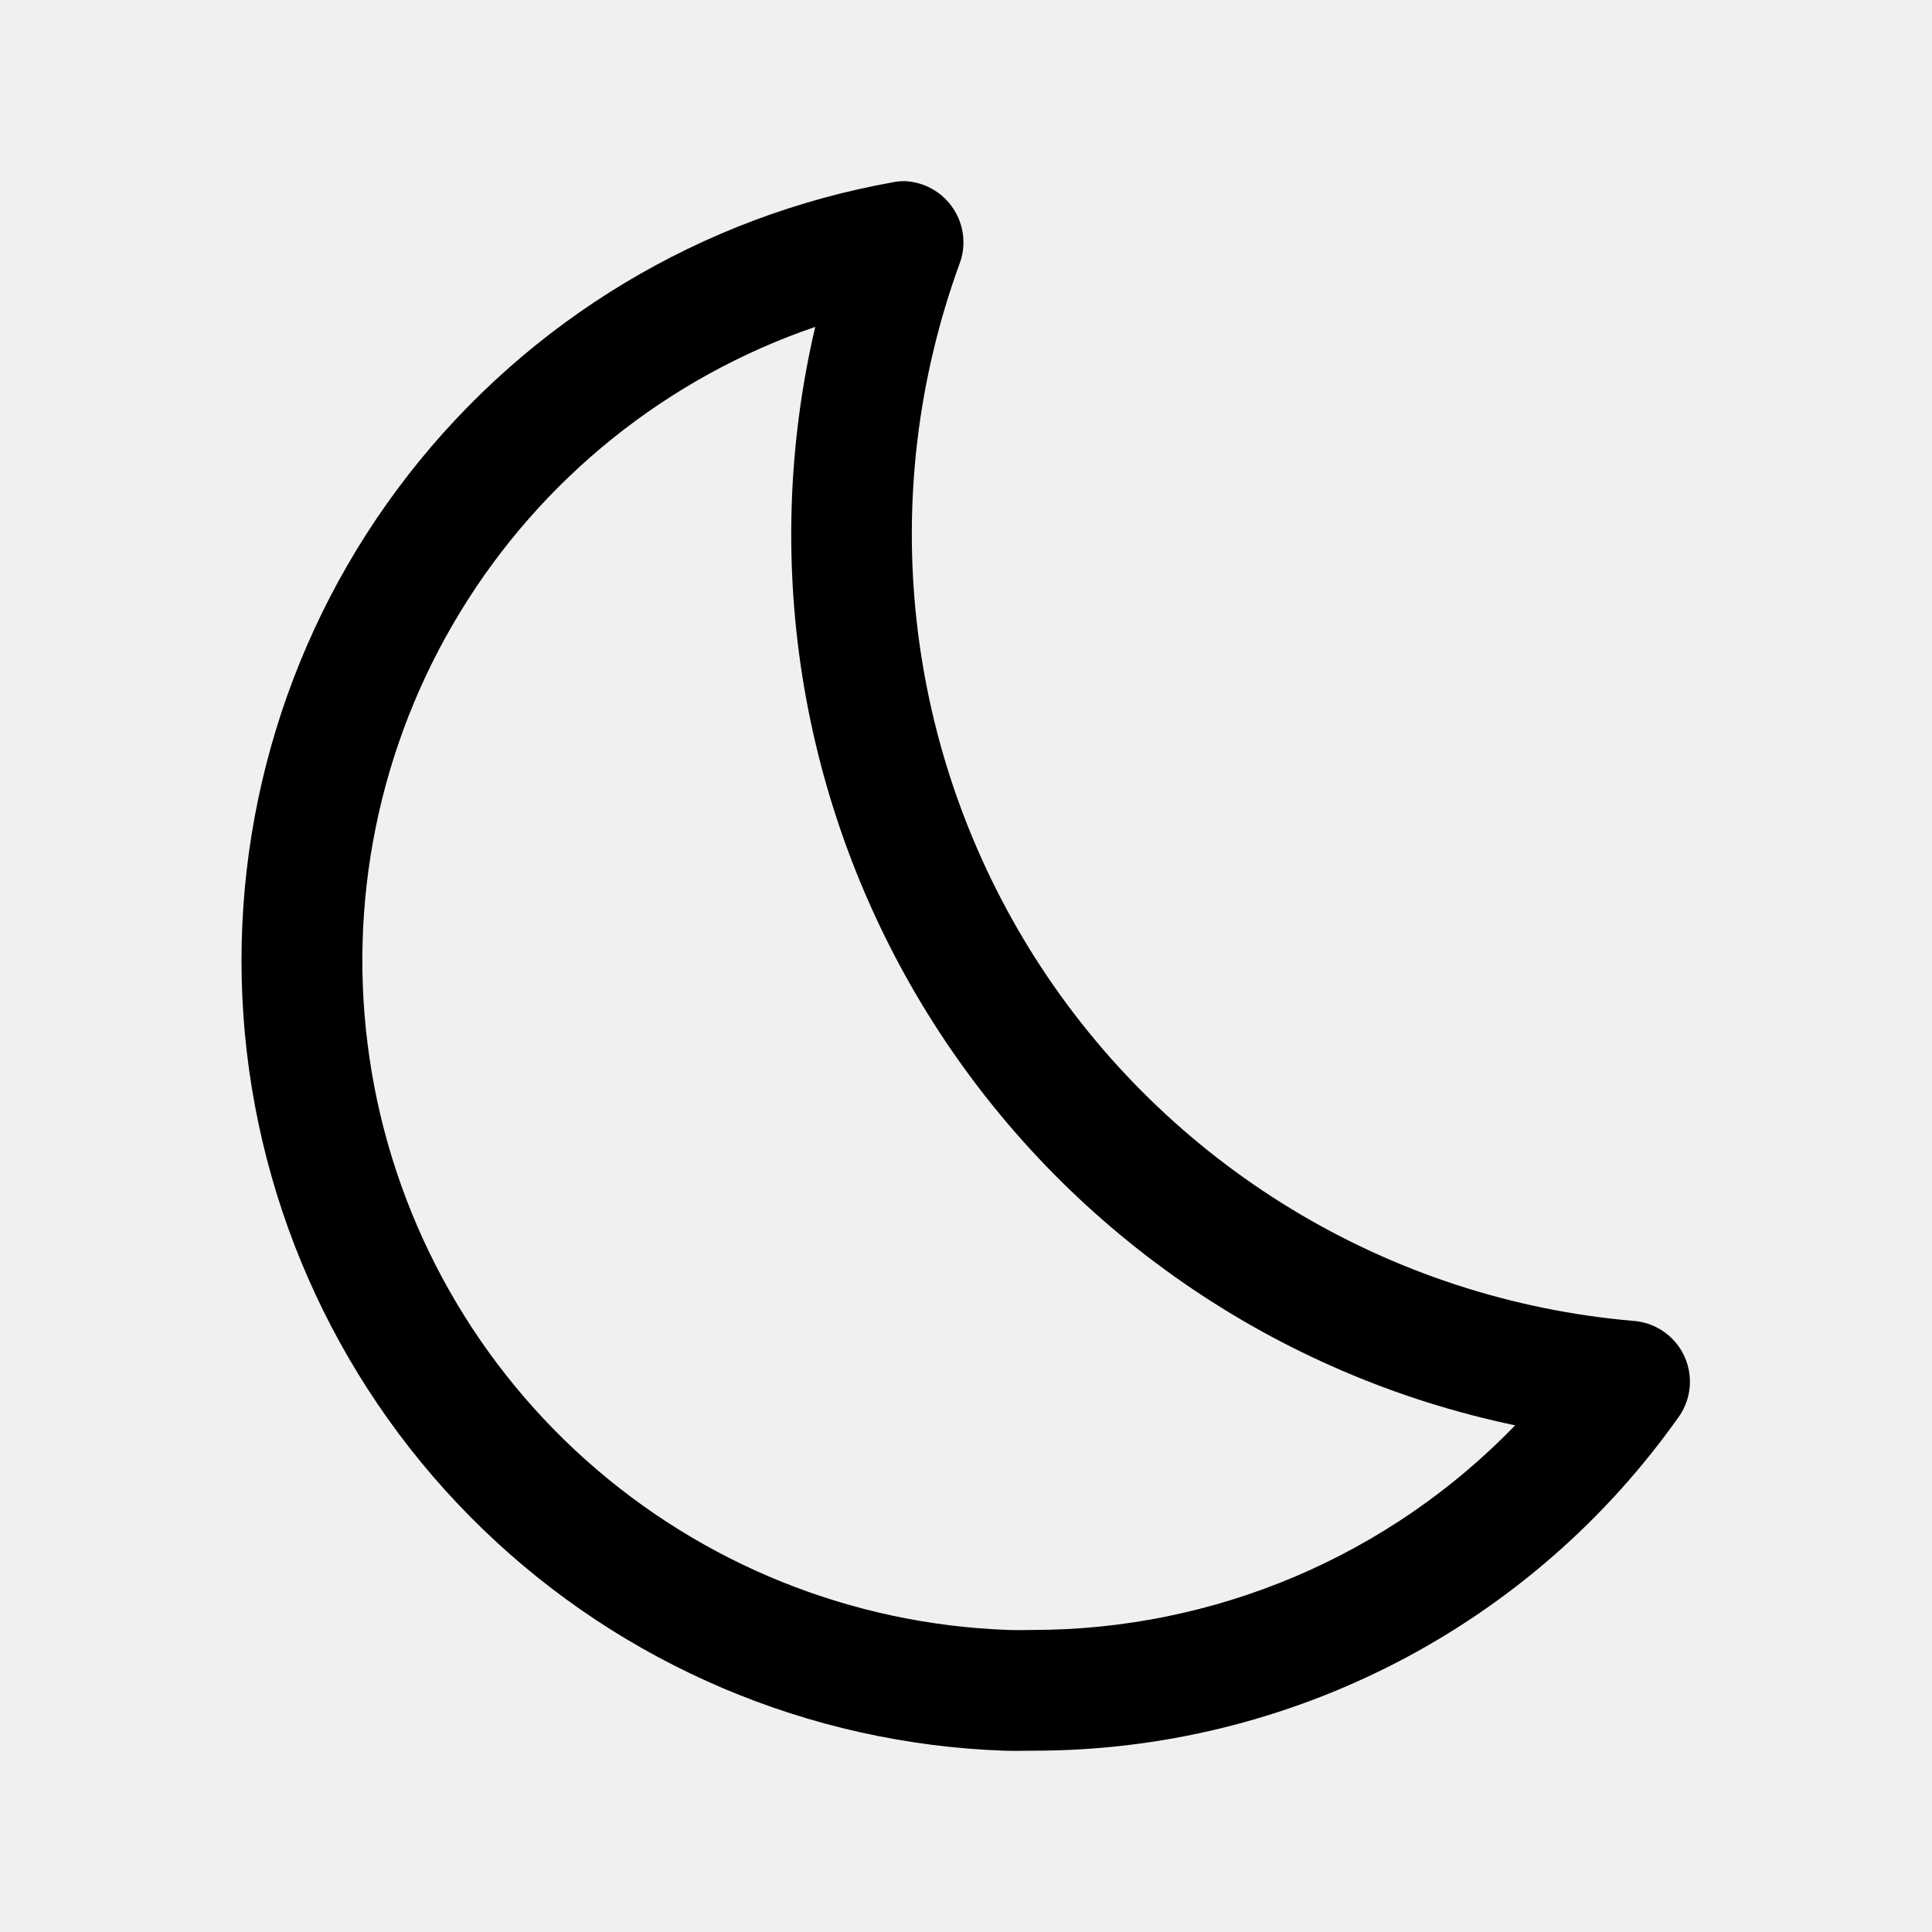
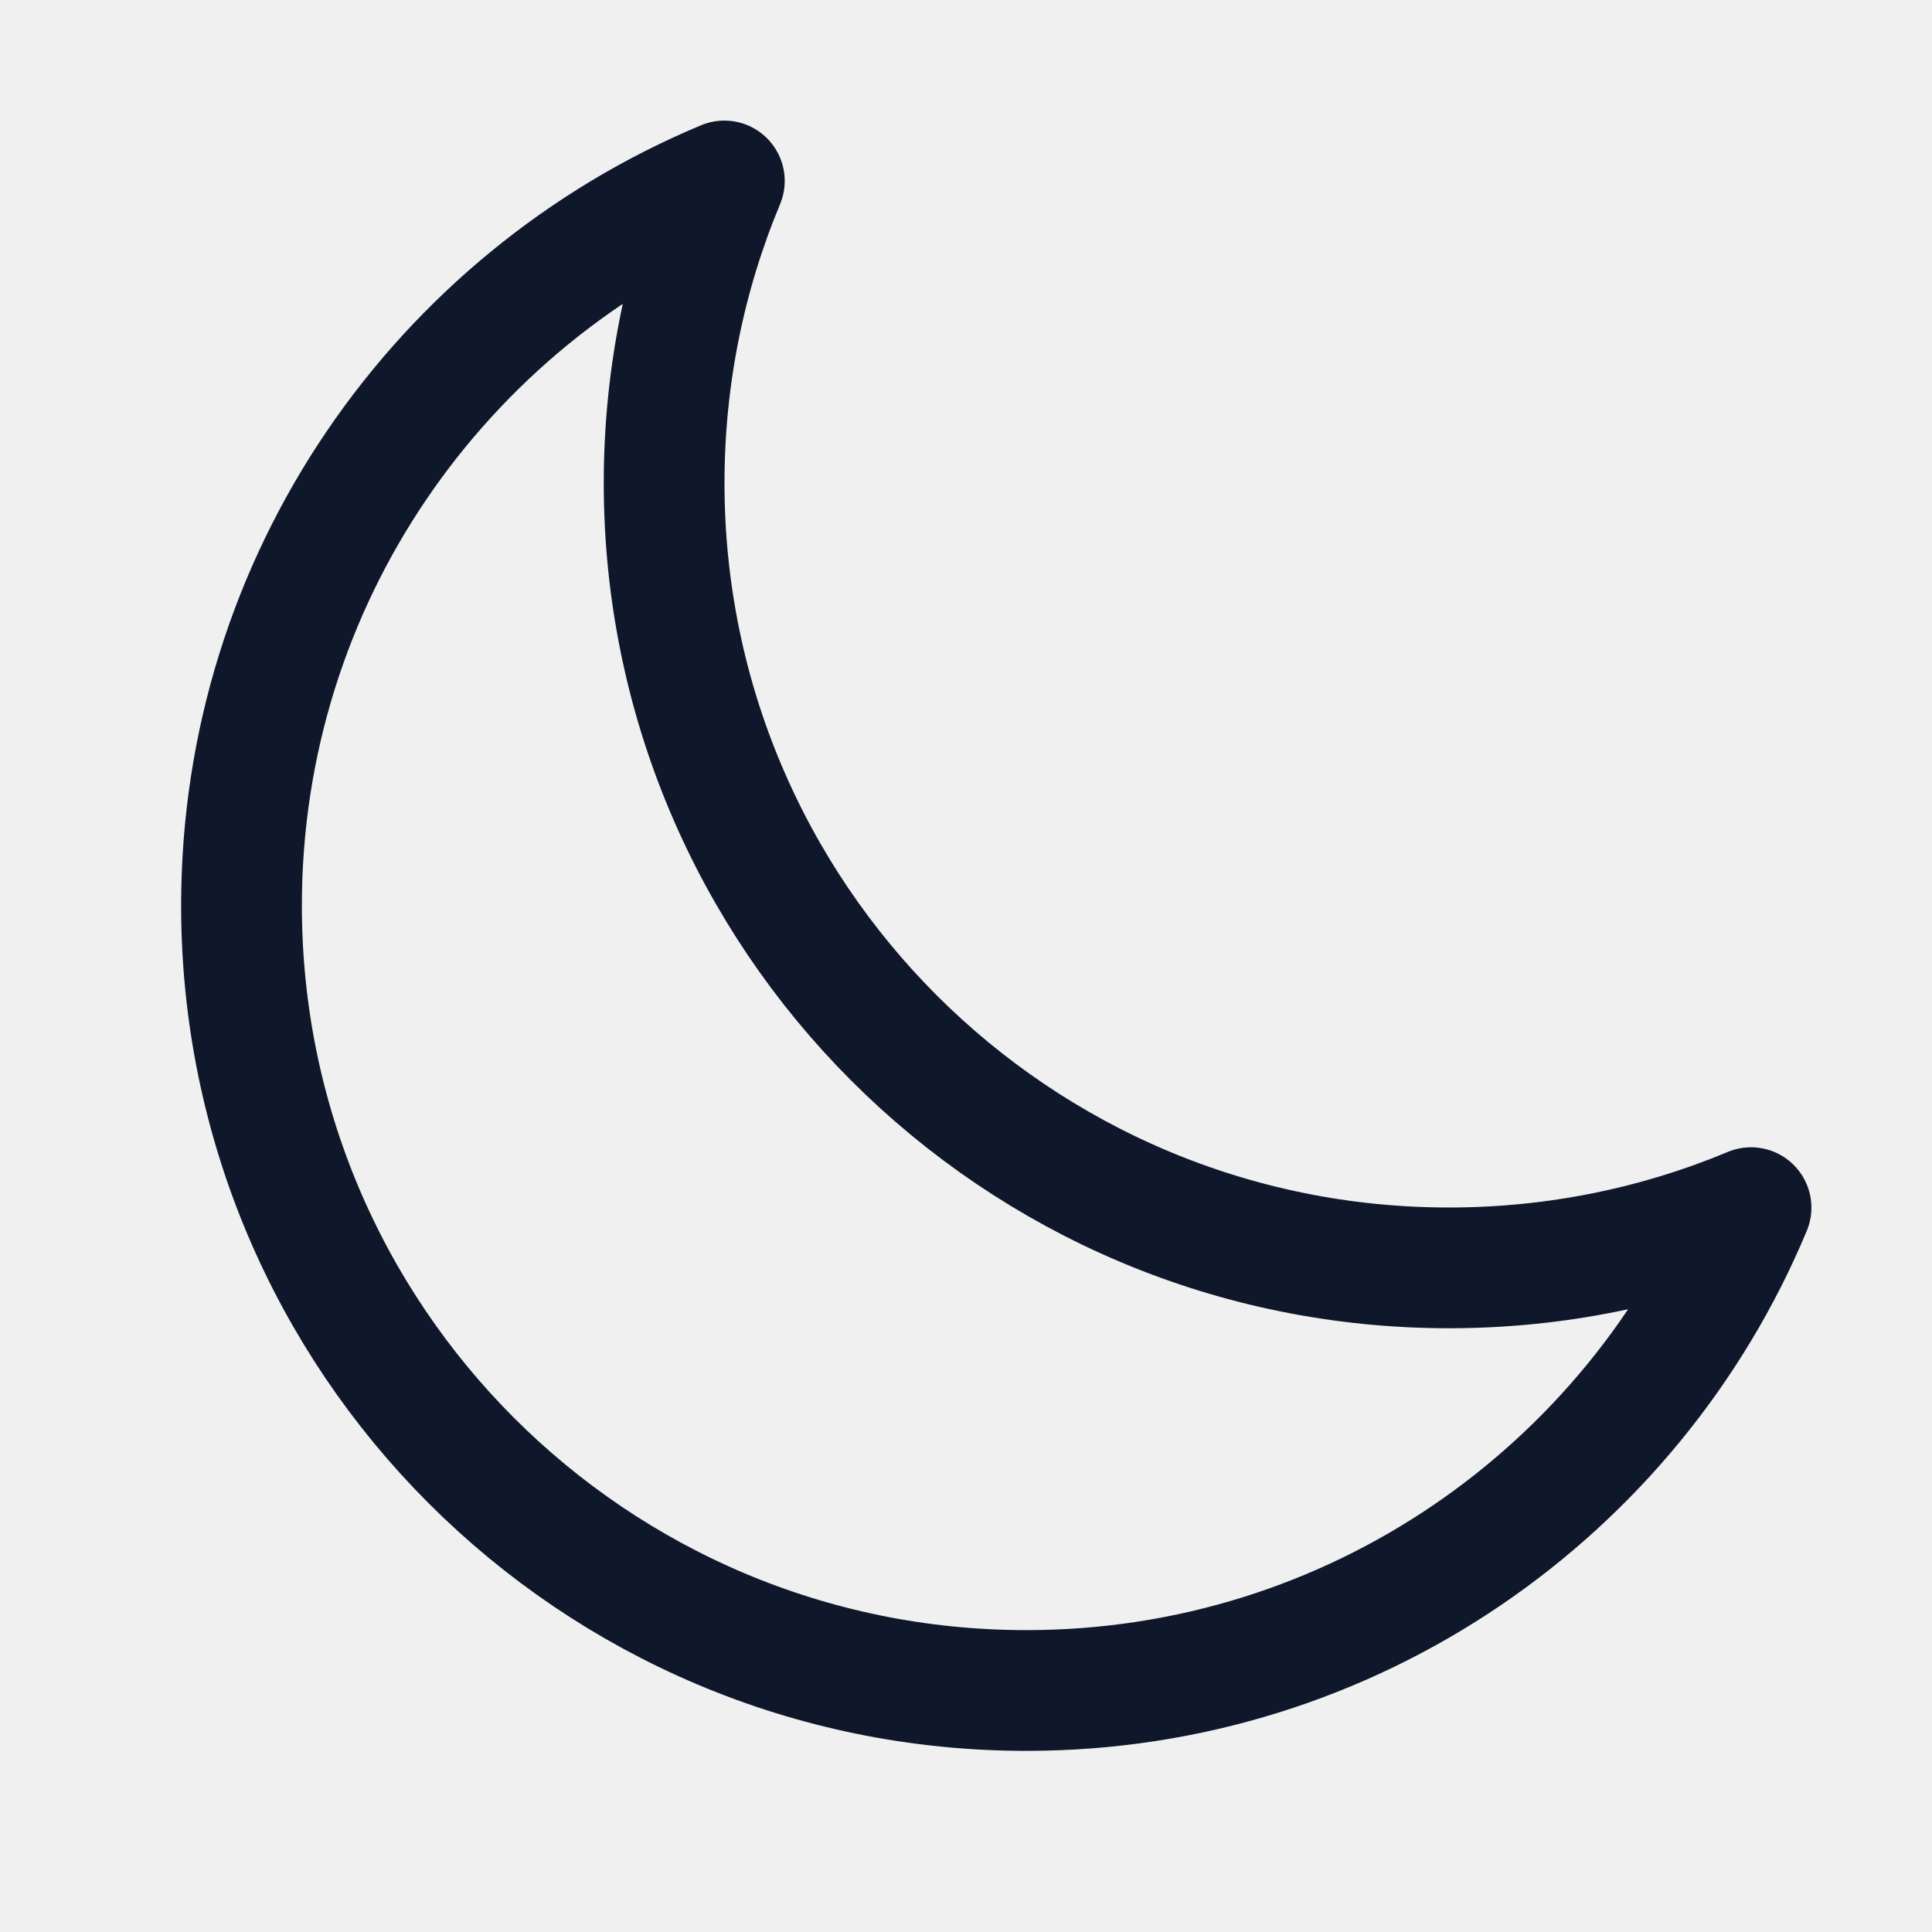
- <svg xmlns="http://www.w3.org/2000/svg" width="32" height="32" viewBox="0 0 32 32" fill="none">
-   <g clip-path="url(#clip0_482_2711)">
-     <path d="M13.503 5.414C13.044 7.371 12.982 9.4 13.319 11.382C13.657 13.363 14.387 15.258 15.467 16.953C16.547 18.648 17.956 20.11 19.609 21.253C21.263 22.396 23.129 23.197 25.096 23.608C24.062 24.678 22.823 25.53 21.453 26.112C20.083 26.694 18.61 26.995 17.121 26.997C16.983 26.997 16.843 27.003 16.704 26.997C14.112 26.906 11.635 25.909 9.702 24.181C7.769 22.453 6.502 20.102 6.122 17.538C5.741 14.973 6.271 12.355 7.62 10.141C8.968 7.926 11.05 6.253 13.503 5.414ZM14.98 3C14.922 3 14.863 3.005 14.806 3.016C11.621 3.581 8.759 5.305 6.77 7.855C4.781 10.405 3.806 13.601 4.032 16.827C4.259 20.053 5.671 23.081 7.997 25.328C10.323 27.575 13.398 28.882 16.63 28.997C16.794 29.003 16.959 28.997 17.121 28.997C19.22 28.998 21.288 28.494 23.151 27.527C25.014 26.56 26.616 25.159 27.823 23.442C27.921 23.294 27.978 23.123 27.989 22.945C27.999 22.768 27.963 22.592 27.884 22.433C27.804 22.274 27.684 22.14 27.536 22.042C27.388 21.944 27.217 21.888 27.04 21.877C25.042 21.702 23.111 21.07 21.397 20.029C19.682 18.989 18.23 17.568 17.152 15.877C16.075 14.185 15.4 12.269 15.181 10.275C14.962 8.282 15.204 6.265 15.889 4.38C15.948 4.229 15.969 4.067 15.952 3.906C15.935 3.745 15.879 3.591 15.79 3.456C15.701 3.321 15.581 3.209 15.441 3.13C15.3 3.05 15.142 3.006 14.98 3Z" fill="black" />
-   </g>
-   <defs>
-     <clipPath id="clip0_482_2711">
-       <rect width="32" height="32" fill="white" />
-     </clipPath>
-   </defs>
+ <svg xmlns="http://www.w3.org/2000/svg" width="24" height="24" viewBox="0 0 24 24" fill="none">
+   <path d="M21.752 15.002C20.597 15.484 19.33 15.75 18 15.75C12.615 15.75 8.25 11.385 8.25 6C8.25 4.671 8.516 3.403 8.998 2.248C5.476 3.718 3 7.195 3 11.25C3 16.635 7.365 21 12.75 21C16.805 21 20.282 18.524 21.752 15.002Z" stroke="#0F172A" stroke-width="1.5" stroke-linecap="round" stroke-linejoin="round" />
</svg>
